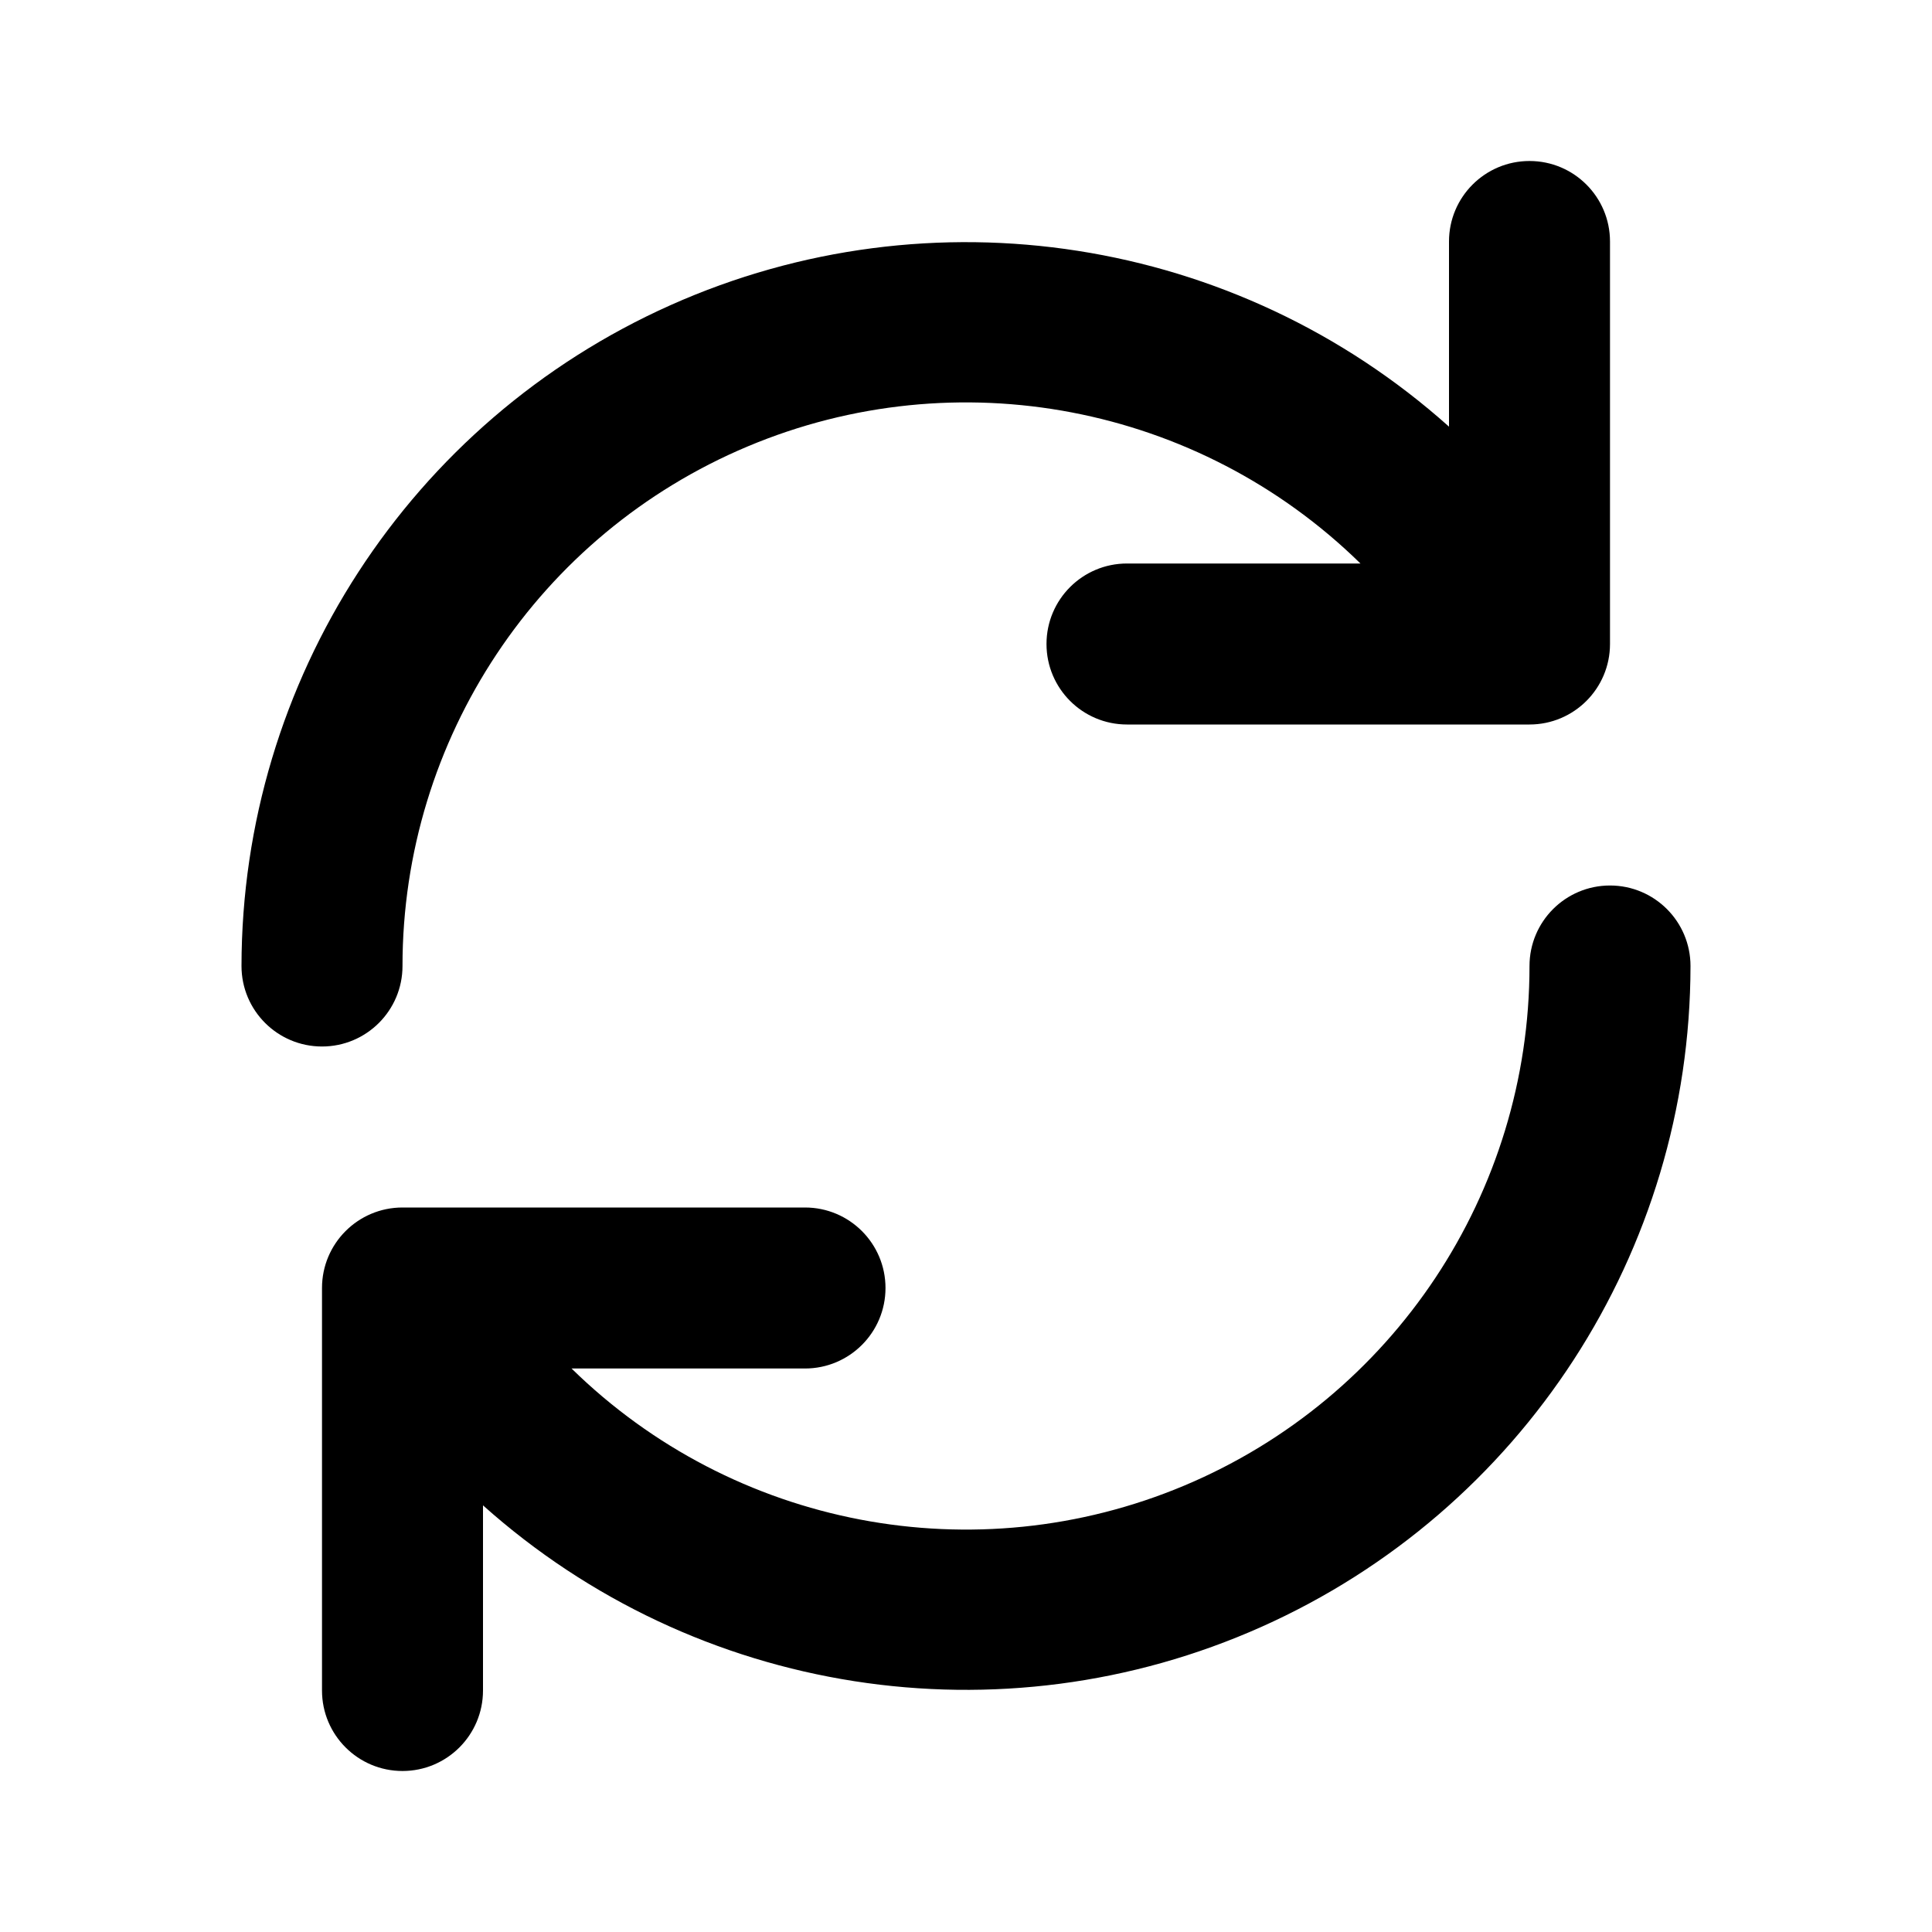
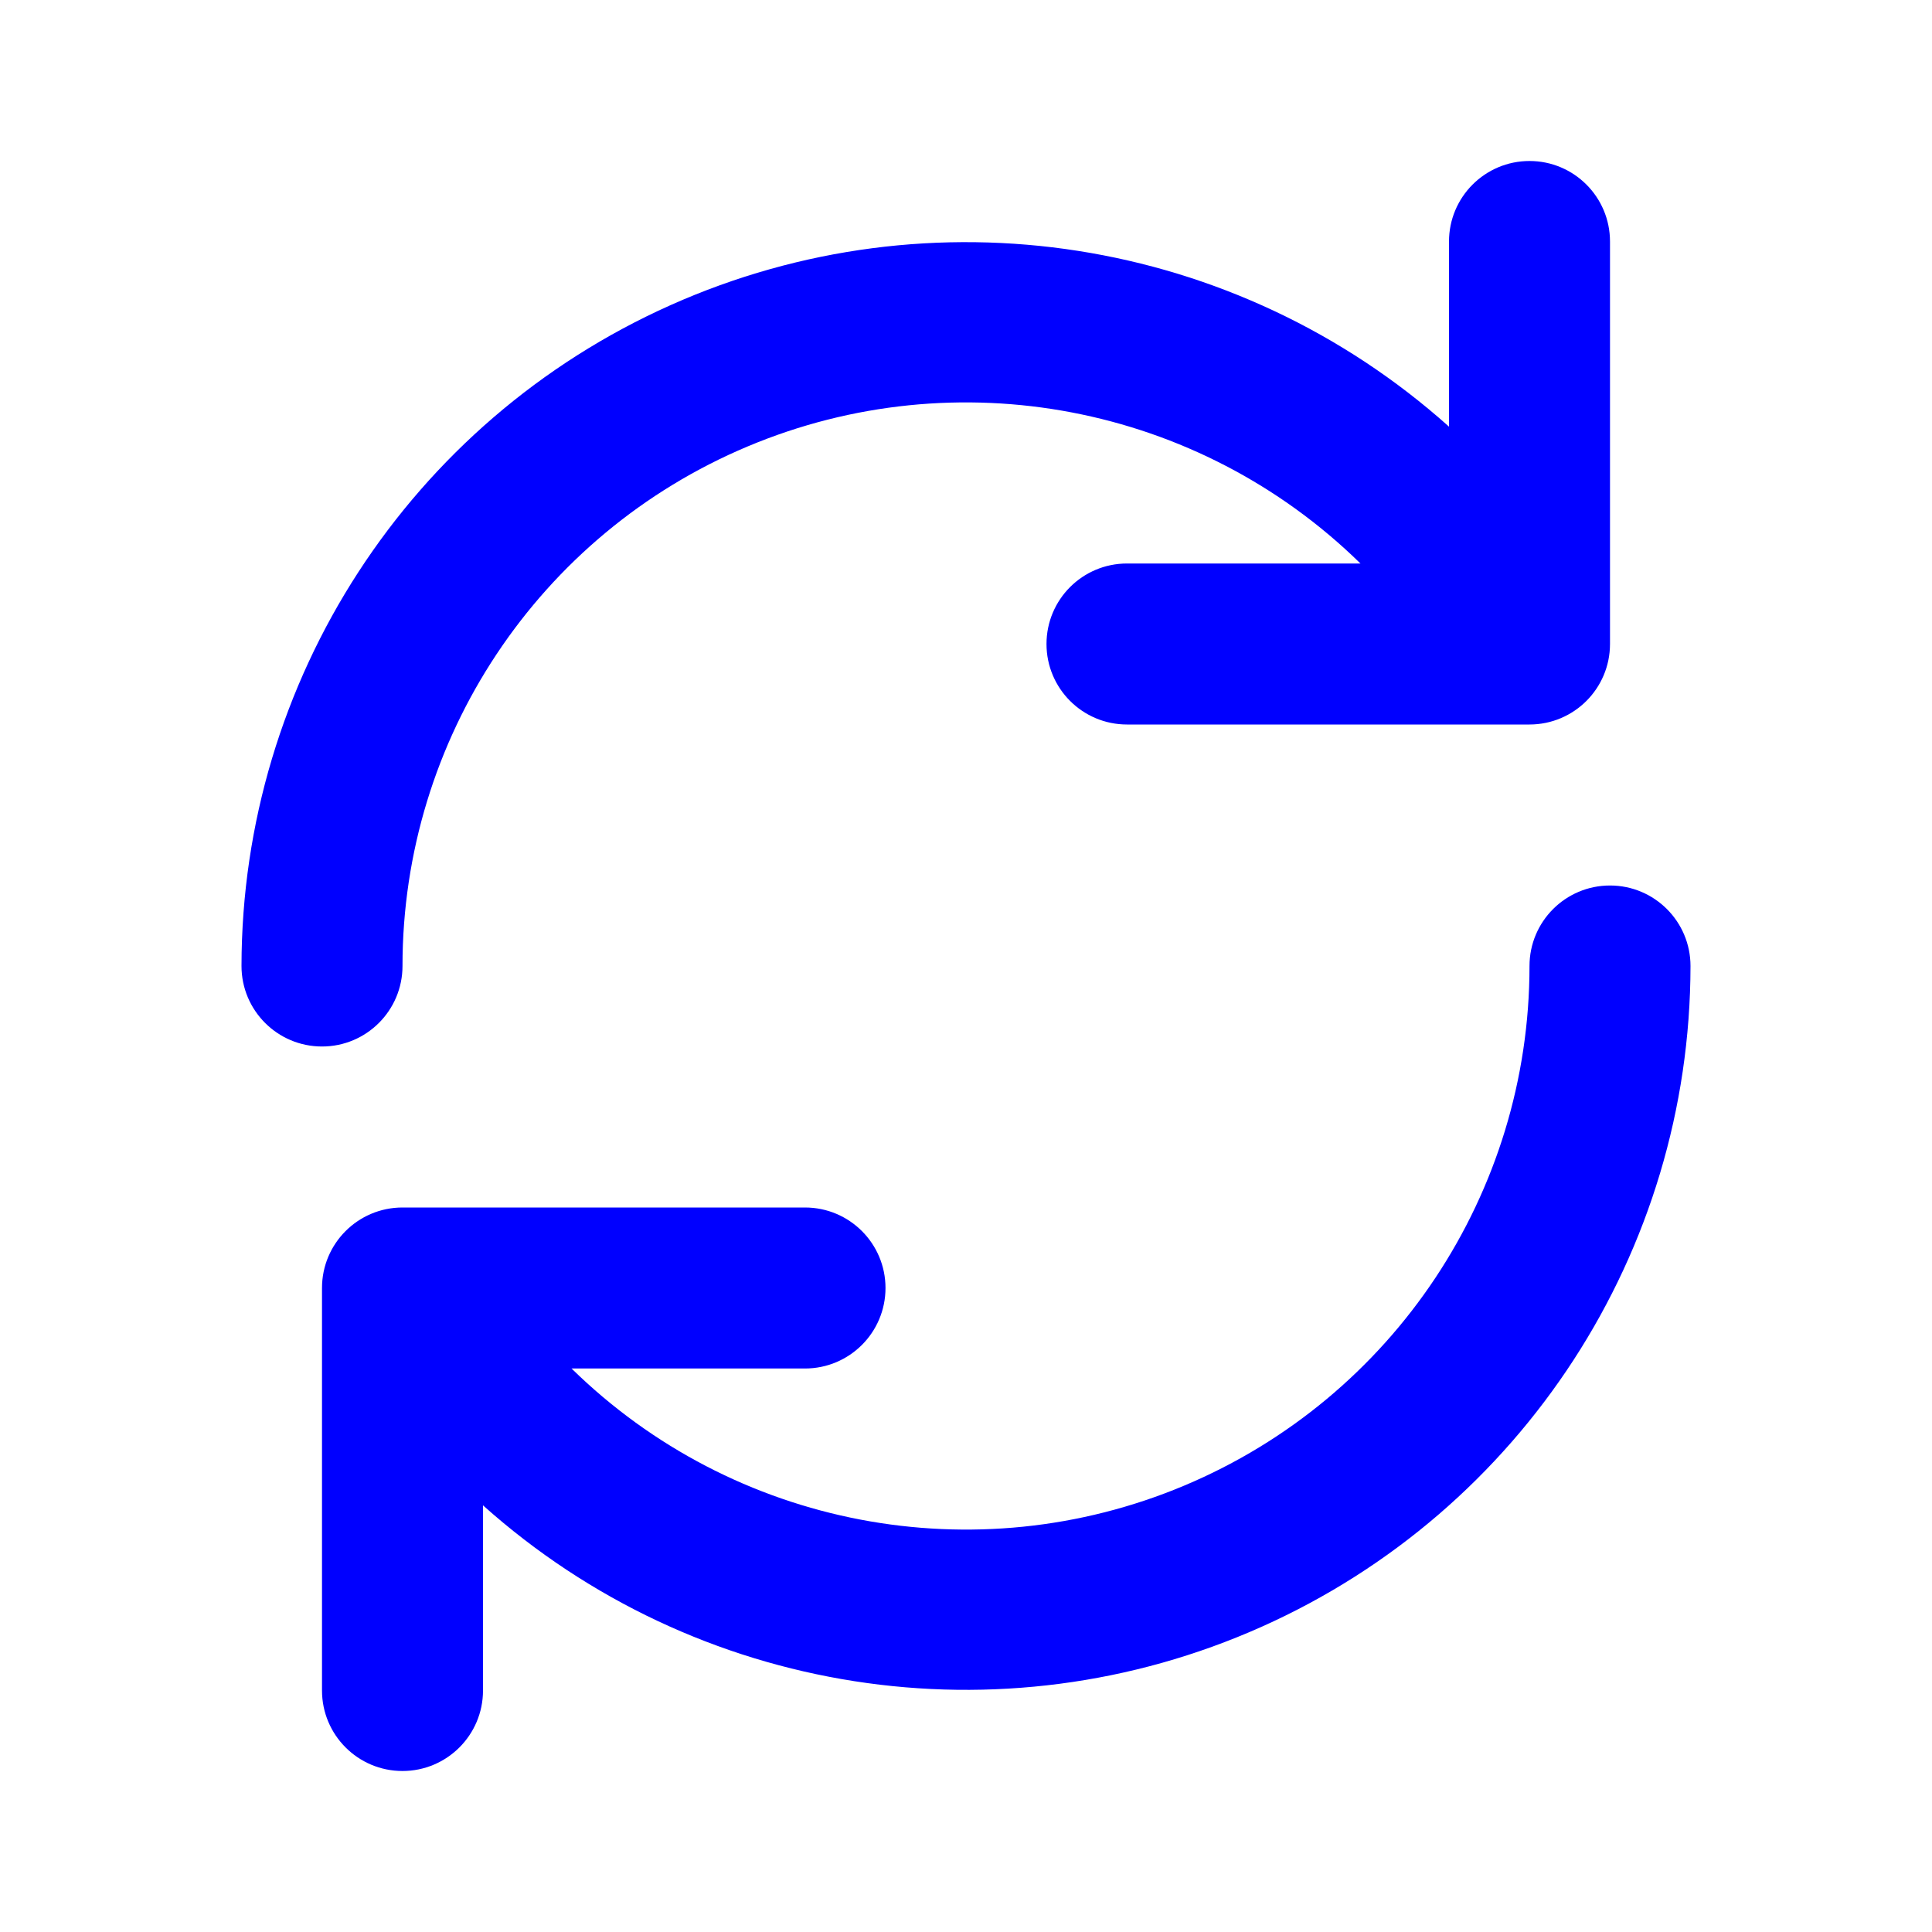
- <svg xmlns="http://www.w3.org/2000/svg" viewBox="0 0 24 24" width="24" height="24">
+ <svg xmlns="http://www.w3.org/2000/svg" viewBox="0 0 24 24" fill="blue" width="24" height="24">
  <path class="heroicon-ui" d="M6 18.7V21a1 1 0 0 1-2 0v-5a1 1 0 0 1 1-1h5a1 1 0 1 1 0 2H7.1A7 7 0 0 0 19 12a1 1 0 1 1 2 0 9 9 0 0 1-15 6.7zM18 5.3V3a1 1 0 0 1 2 0v5a1 1 0 0 1-1 1h-5a1 1 0 0 1 0-2h2.9A7 7 0 0 0 5 12a1 1 0 1 1-2 0 9 9 0 0 1 15-6.7z" />
</svg>
